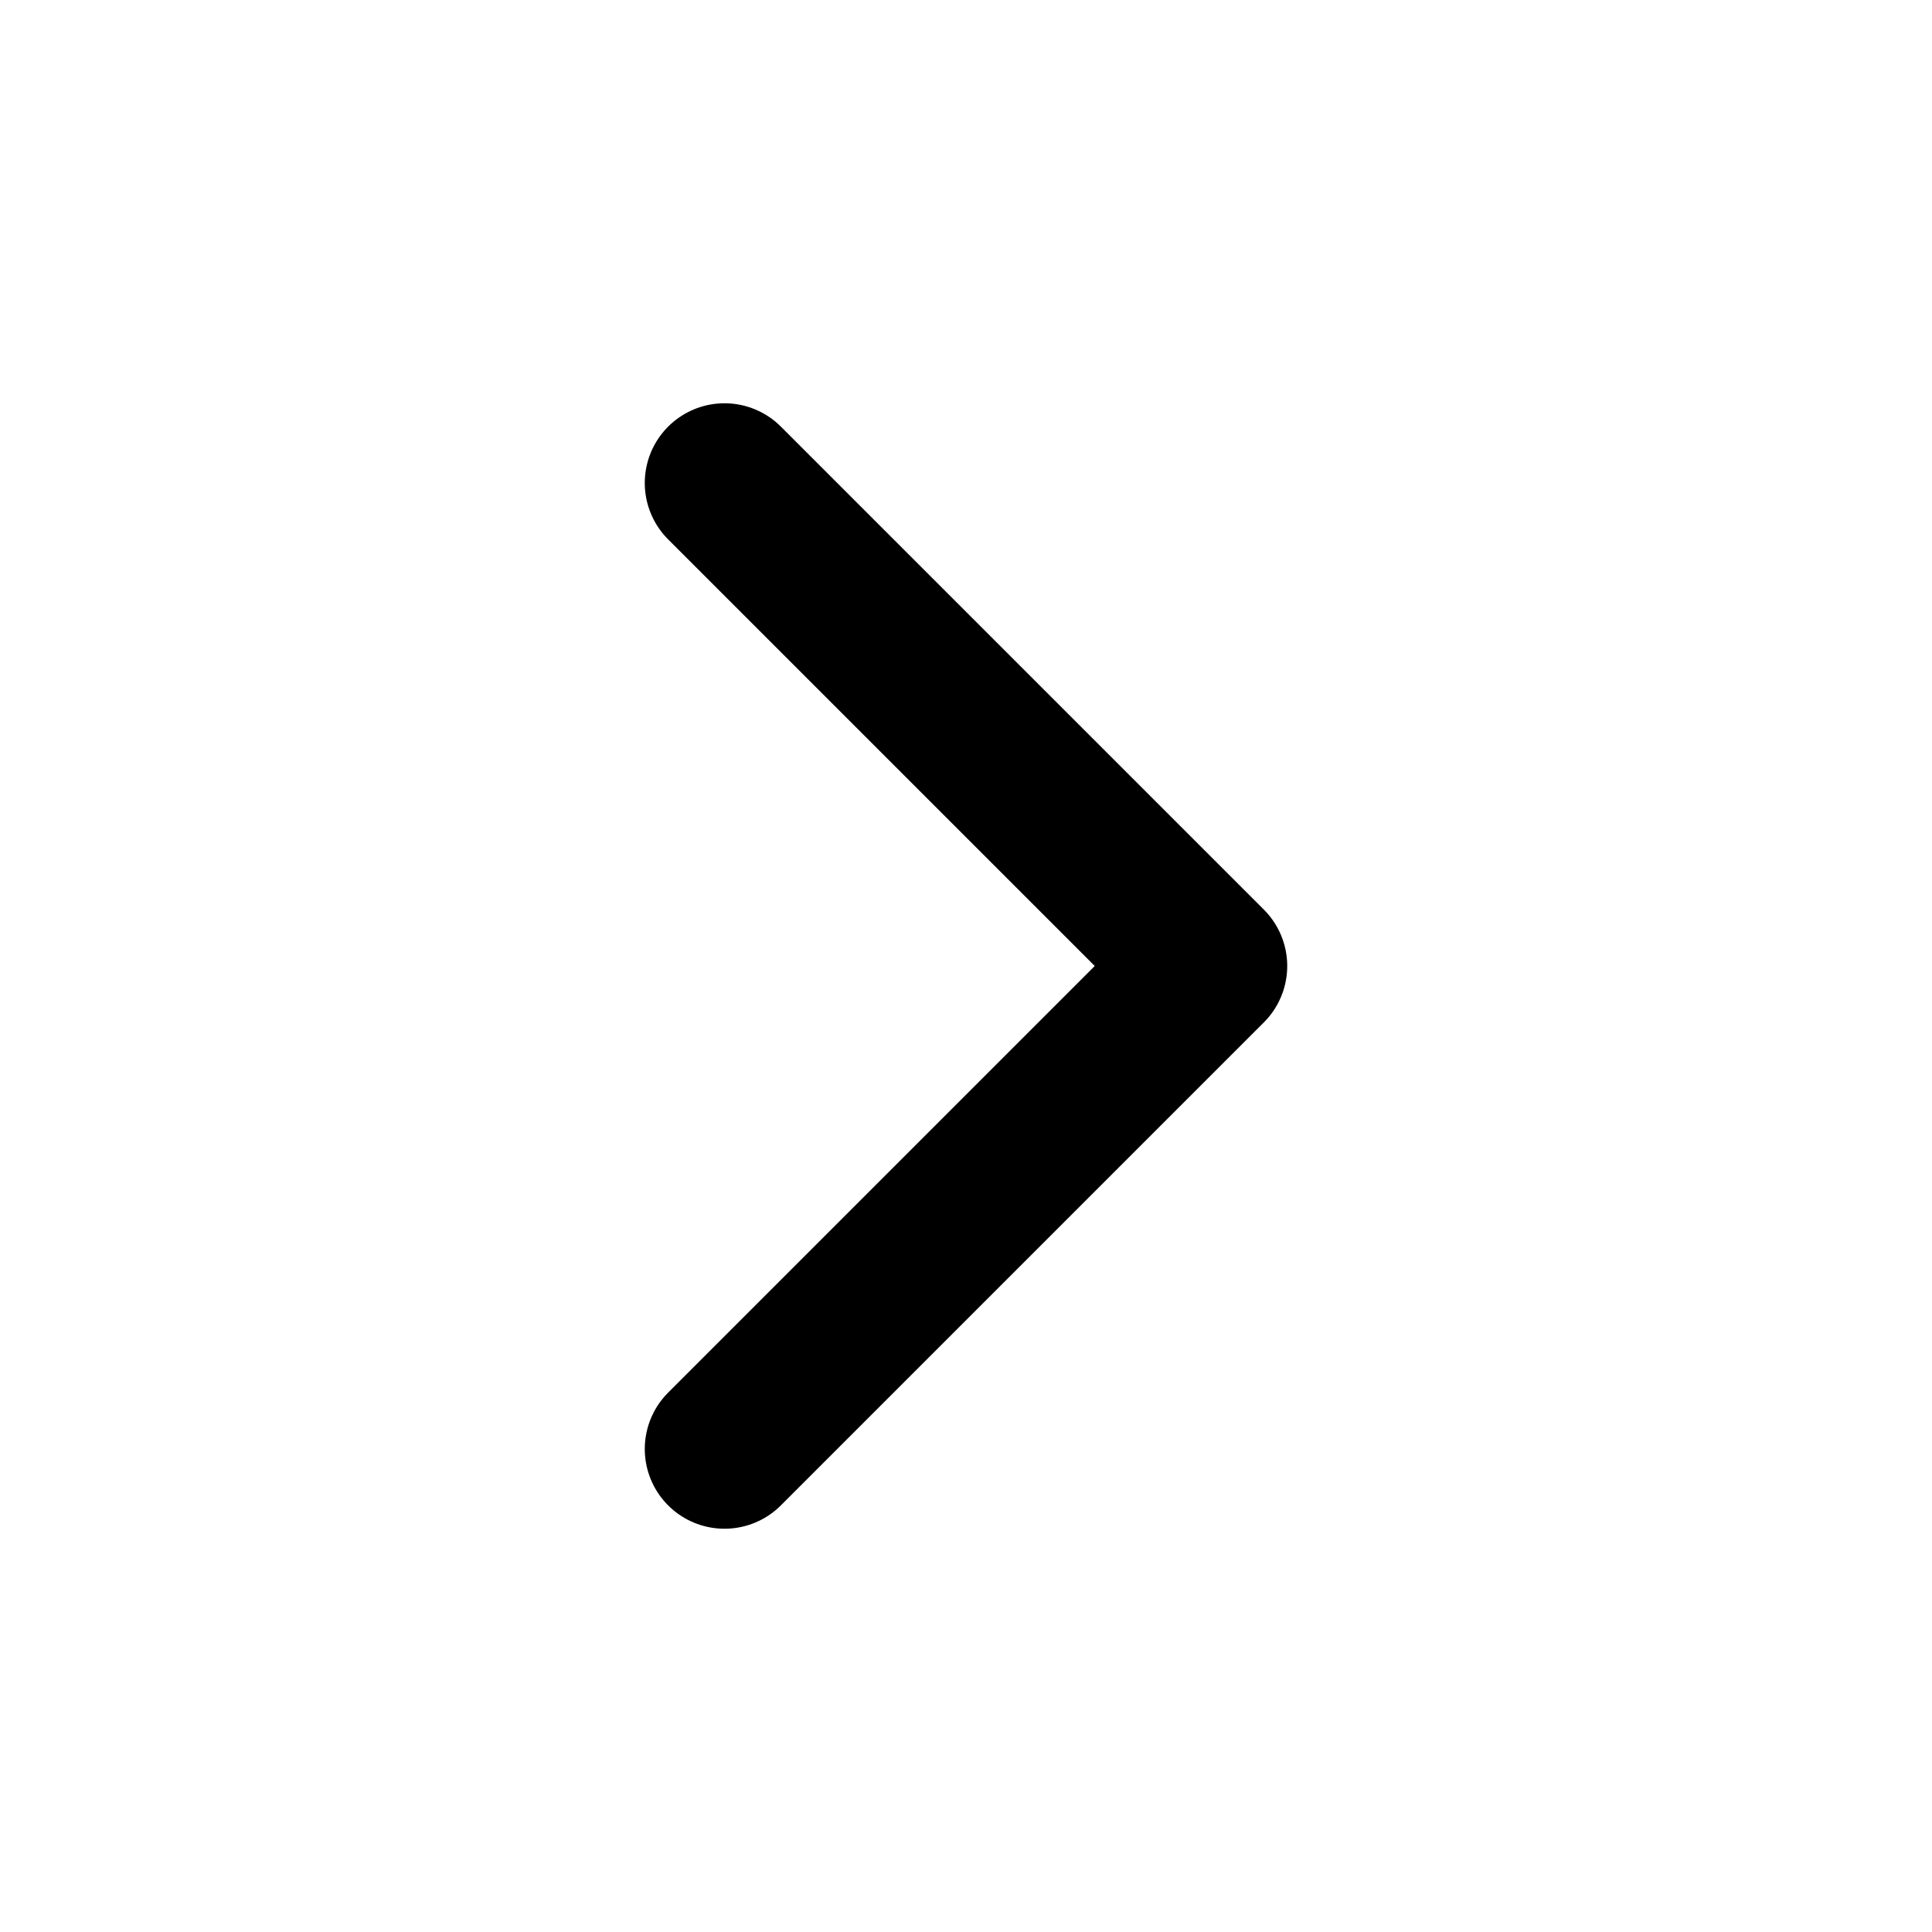
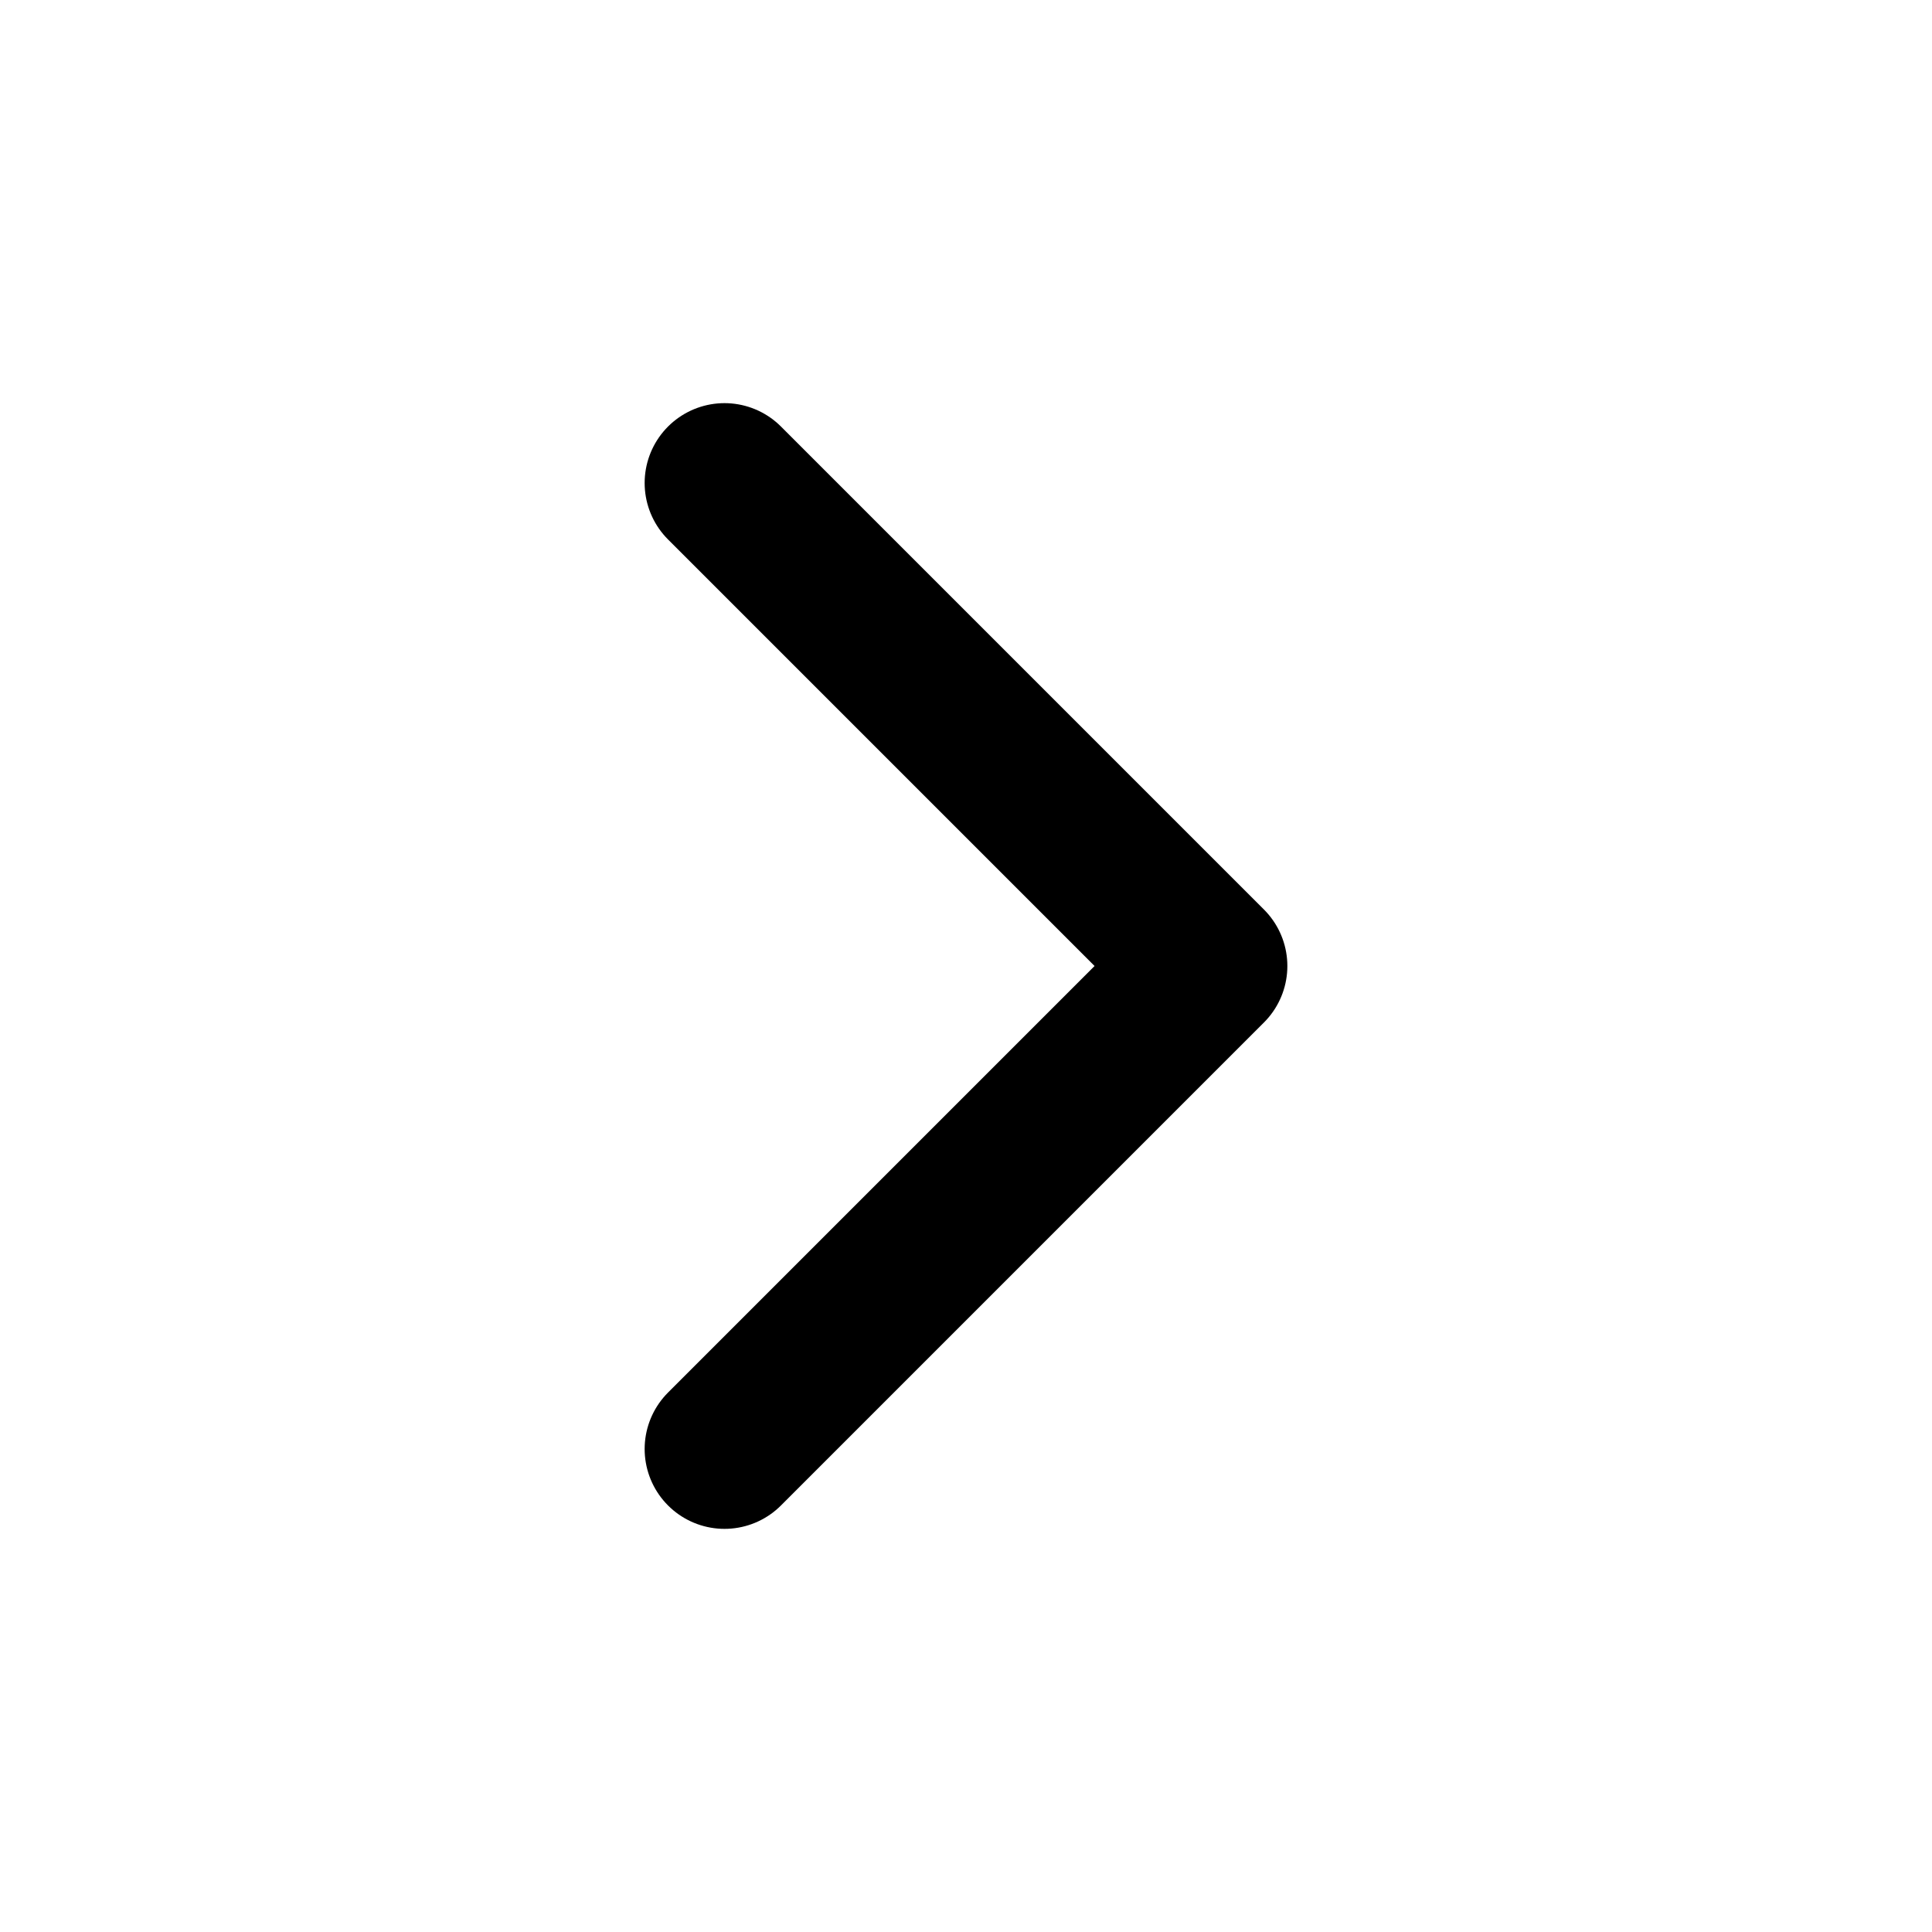
- <svg xmlns="http://www.w3.org/2000/svg" viewBox="0 0 30 30" fill="none">
-   <path d="M11.25 22.5L18.75 15L11.25 7.5" stroke="currentColor" stroke-width="2.476" stroke-linecap="round" stroke-linejoin="round" />
+ <svg xmlns="http://www.w3.org/2000/svg" fill="none" viewBox="0 0 30 30">
+   <path stroke="currentColor" stroke-linecap="round" stroke-linejoin="round" stroke-width="2.48" d="m11.25 22.5 7.5-7.5-7.5-7.5" />
</svg>
